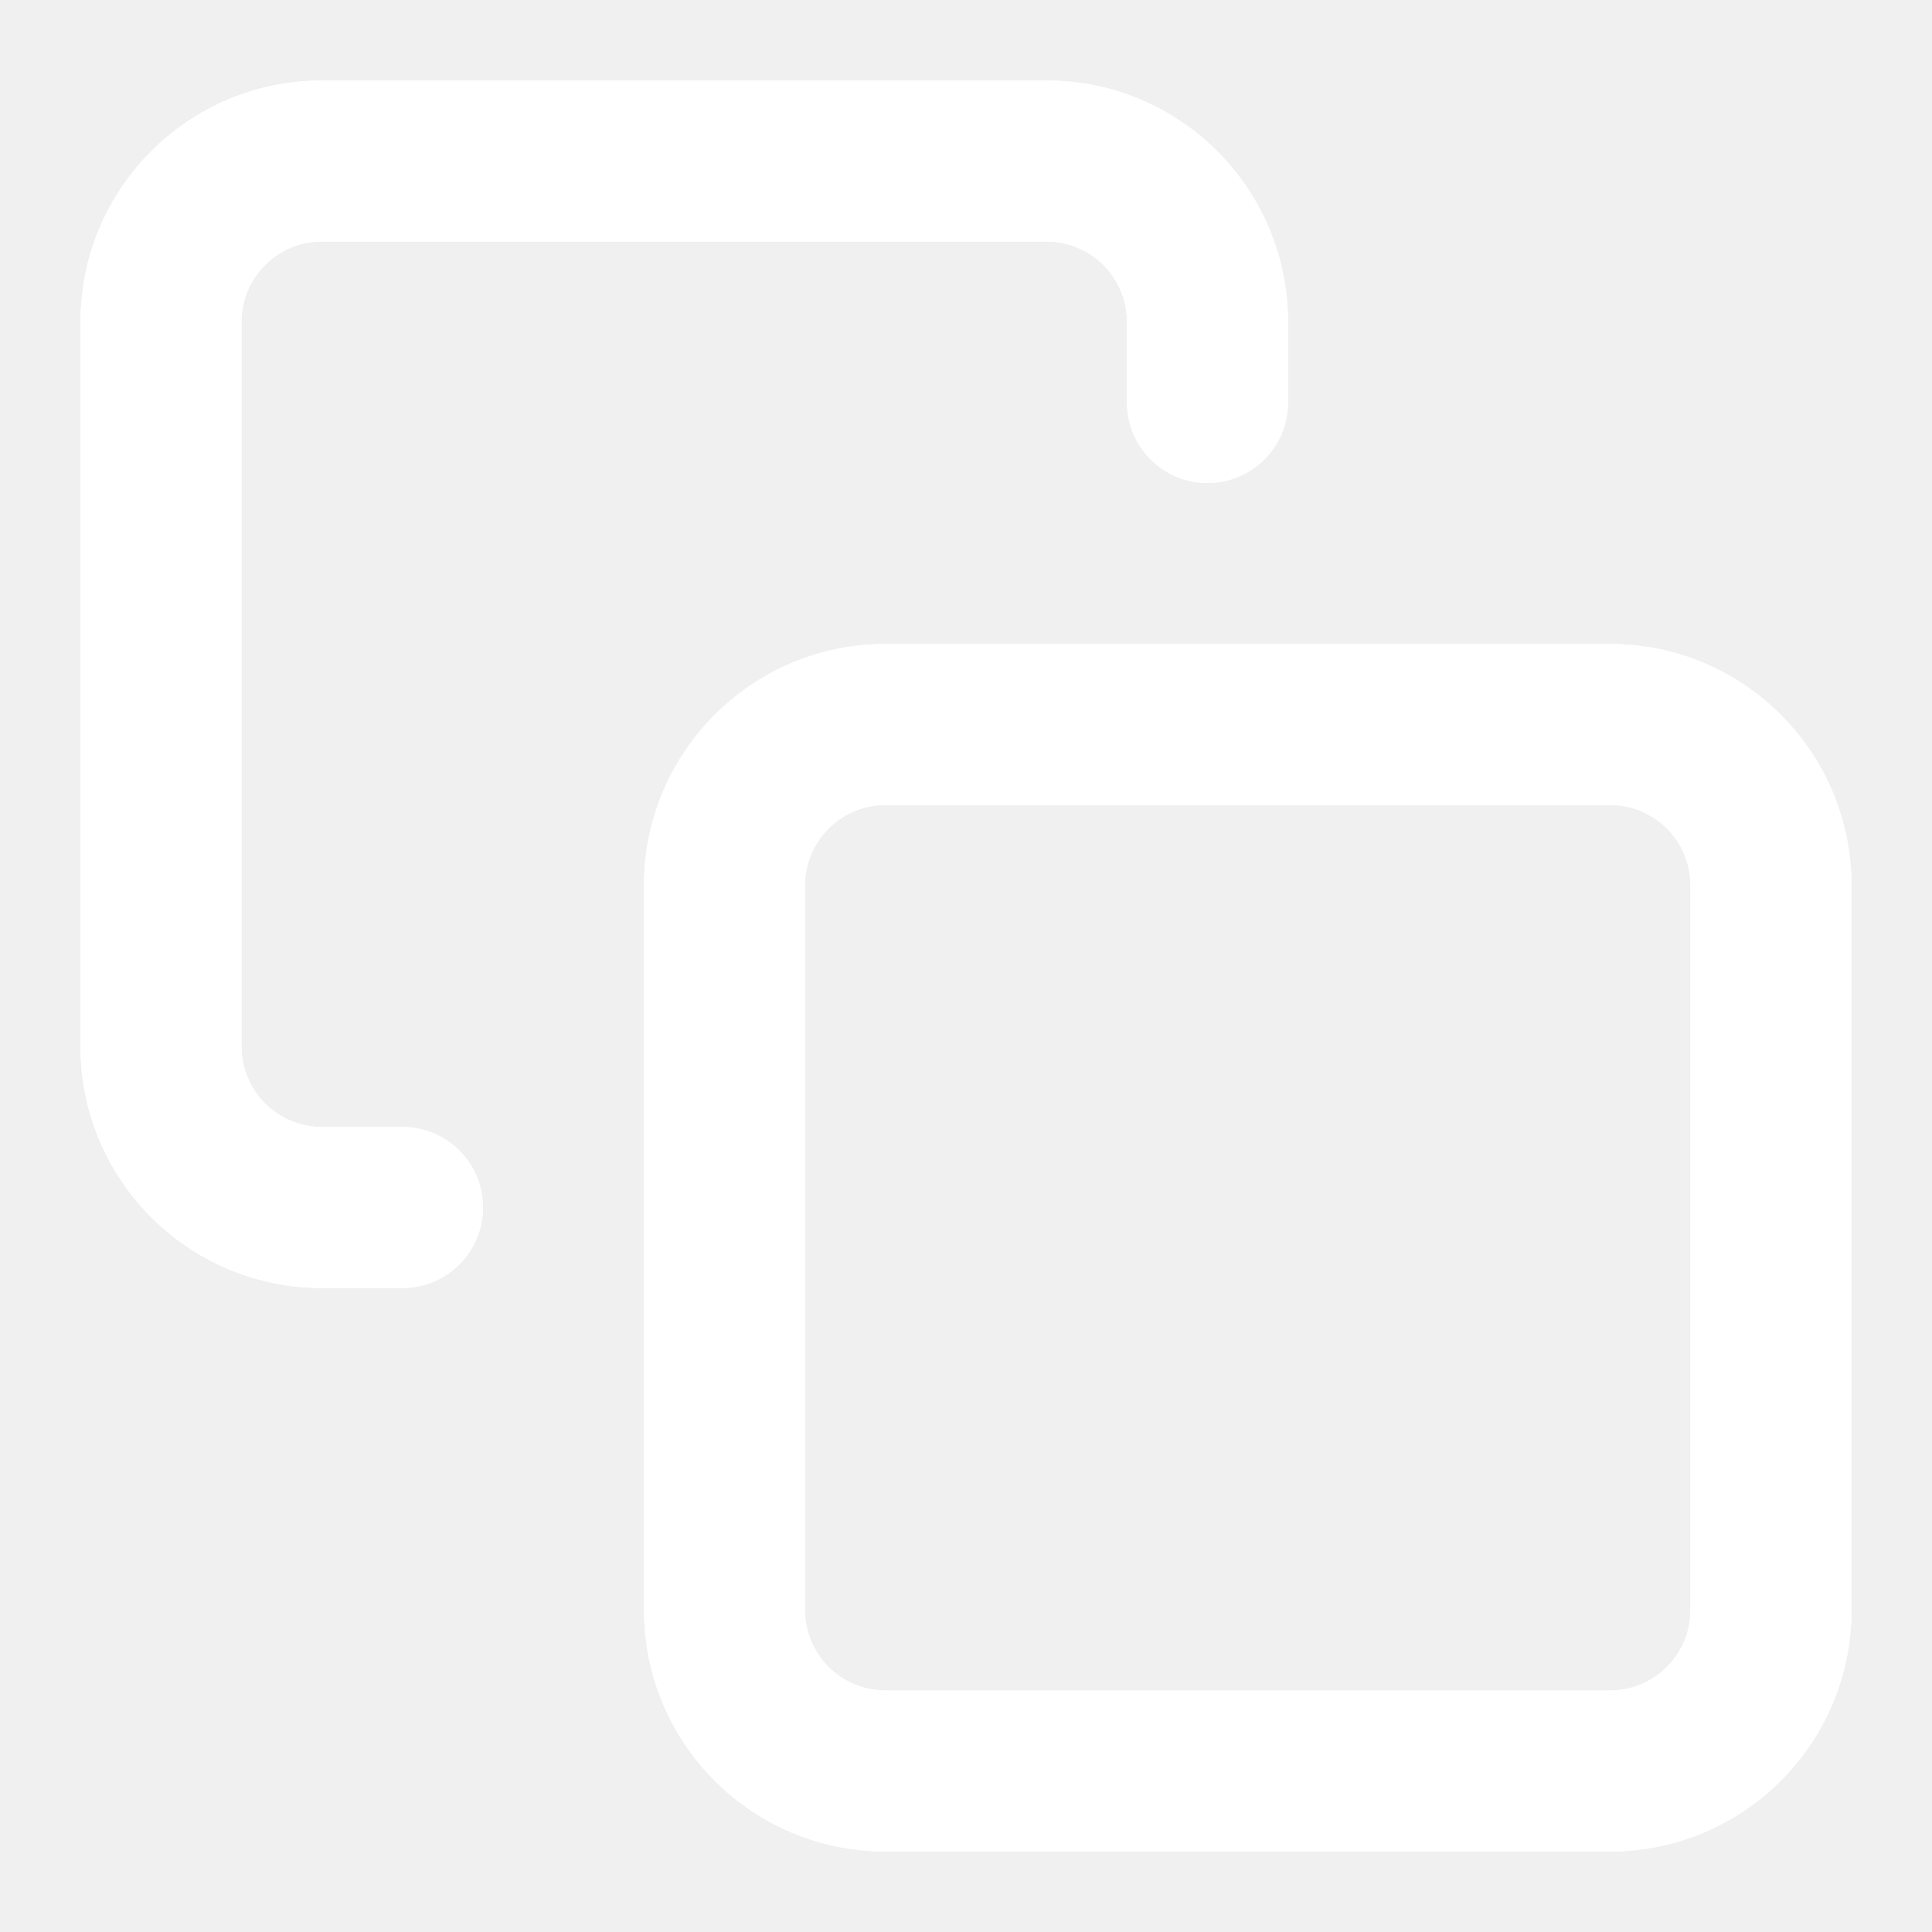
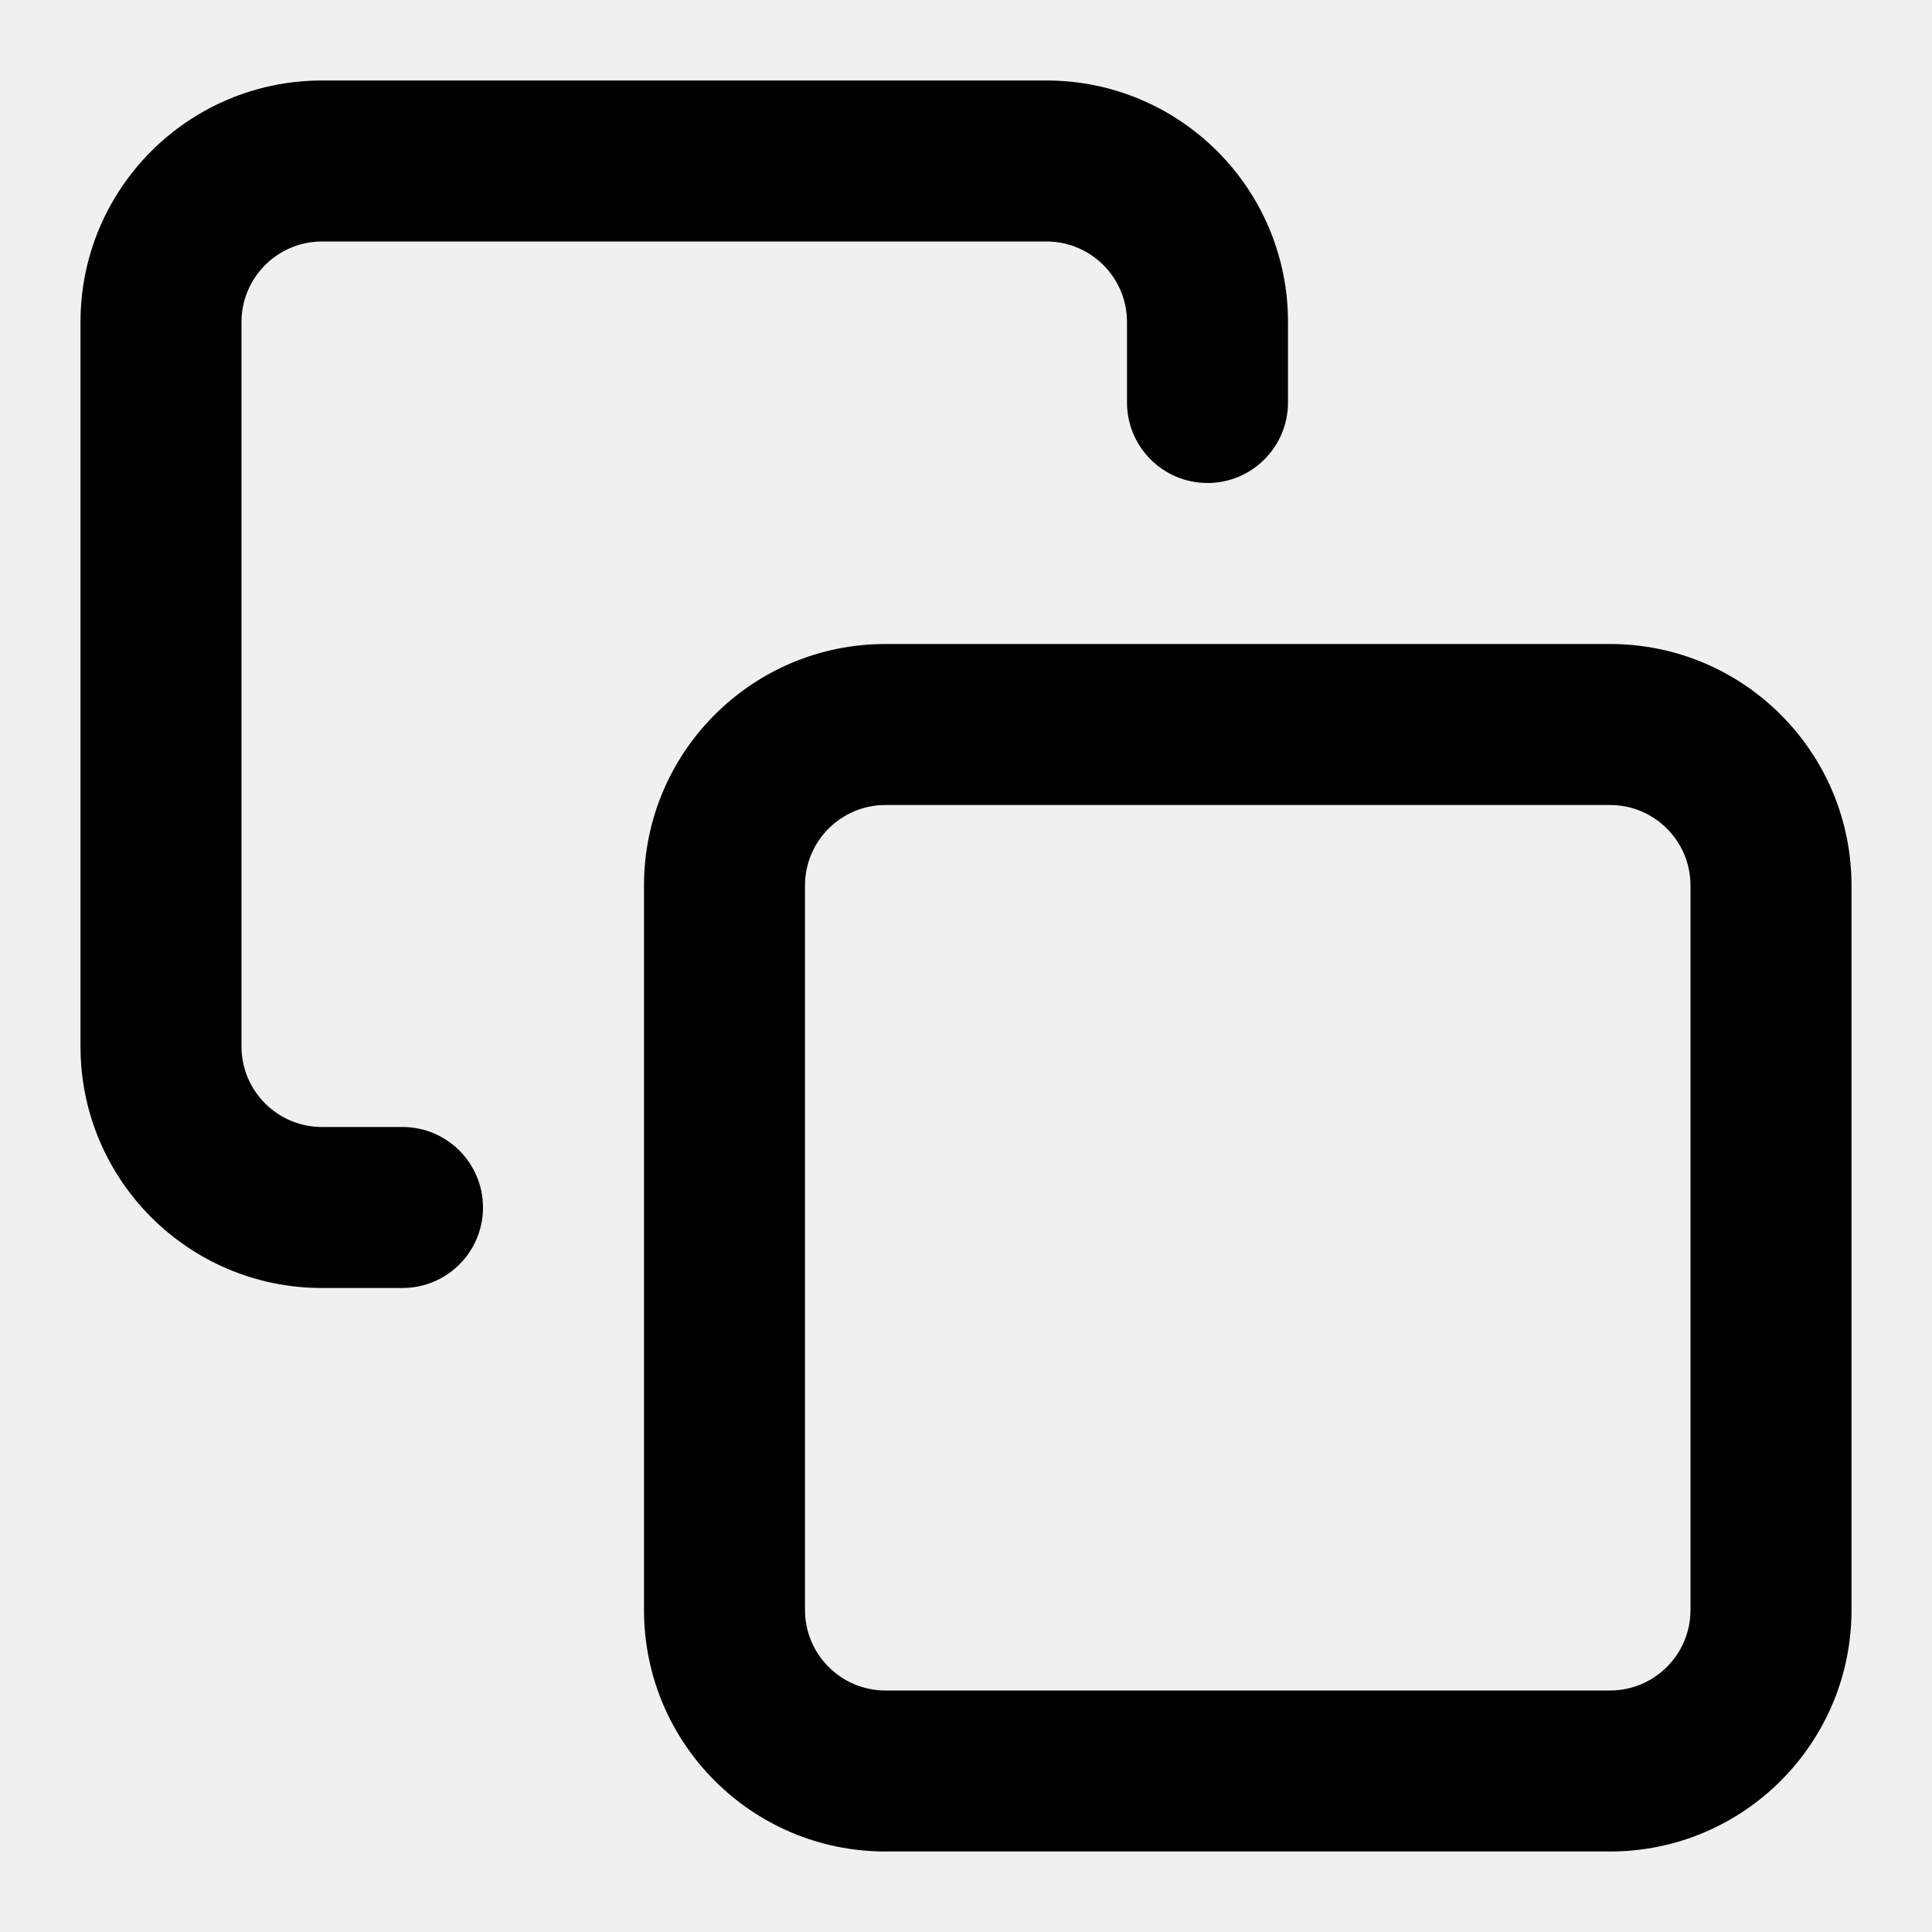
<svg xmlns="http://www.w3.org/2000/svg" xmlns:xlink="http://www.w3.org/1999/xlink" width="24px" height="24px" viewBox="0 0 24 24" version="1.1">
  <defs>
    <path d="M11,10 C10.448,10 10,10.448 10,11 L10,20 C10,20.552 10.448,21 11,21 L20,21 C20.552,21 21,20.552 21,20 L21,11 C21,10.448 20.552,10 20,10 L11,10 Z M11,8 L20,8 C21.657,8 23,9.343 23,11 L23,20 C23,21.657 21.657,23 20,23 L11,23 C9.343,23 8,21.657 8,20 L8,11 C8,9.343 9.343,8 11,8 Z M5,14 C5.552,14 6,14.448 6,15 C6,15.552 5.552,16 5,16 L4,16 C2.343,16 1,14.657 1,13 L1,4 C1,2.343 2.343,1 4,1 L13,1 C14.657,1 16,2.343 16,4 L16,5 C16,5.552 15.552,6 15,6 C14.448,6 14,5.552 14,5 L14,4 C14,3.448 13.552,3 13,3 L4,3 C3.448,3 3,3.448 3,4 L3,13 C3,13.552 3.448,14 4,14 L5,14 Z" id="path-1" />
  </defs>
-   <g id="Symbols" stroke="none" stroke-width="1" fill="none" fill-rule="evenodd">
+   <g id="Symbols" stroke="none" stroke-width="1" fill-rule="evenodd">
    <g id="copy">
-       <mask id="mask-2" fill="white">
+       <mask id="mask-2">
        <use xlink:href="#path-1" />
      </mask>
-       <use id="Combined-Shape" fill="#ffffff" fill-rule="nonzero" xlink:href="#path-1" />
-       <g id="COLOR/-black" mask="url(#mask-2)" fill="#ffffff">
+       <use id="Combined-Shape" fill-rule="nonzero" xlink:href="#path-1" />
+       <g id="COLOR/-black" mask="url(#mask-2)">
        <rect id="Rectangle" x="0" y="0" width="24" height="24" />
      </g>
    </g>
  </g>
</svg>
